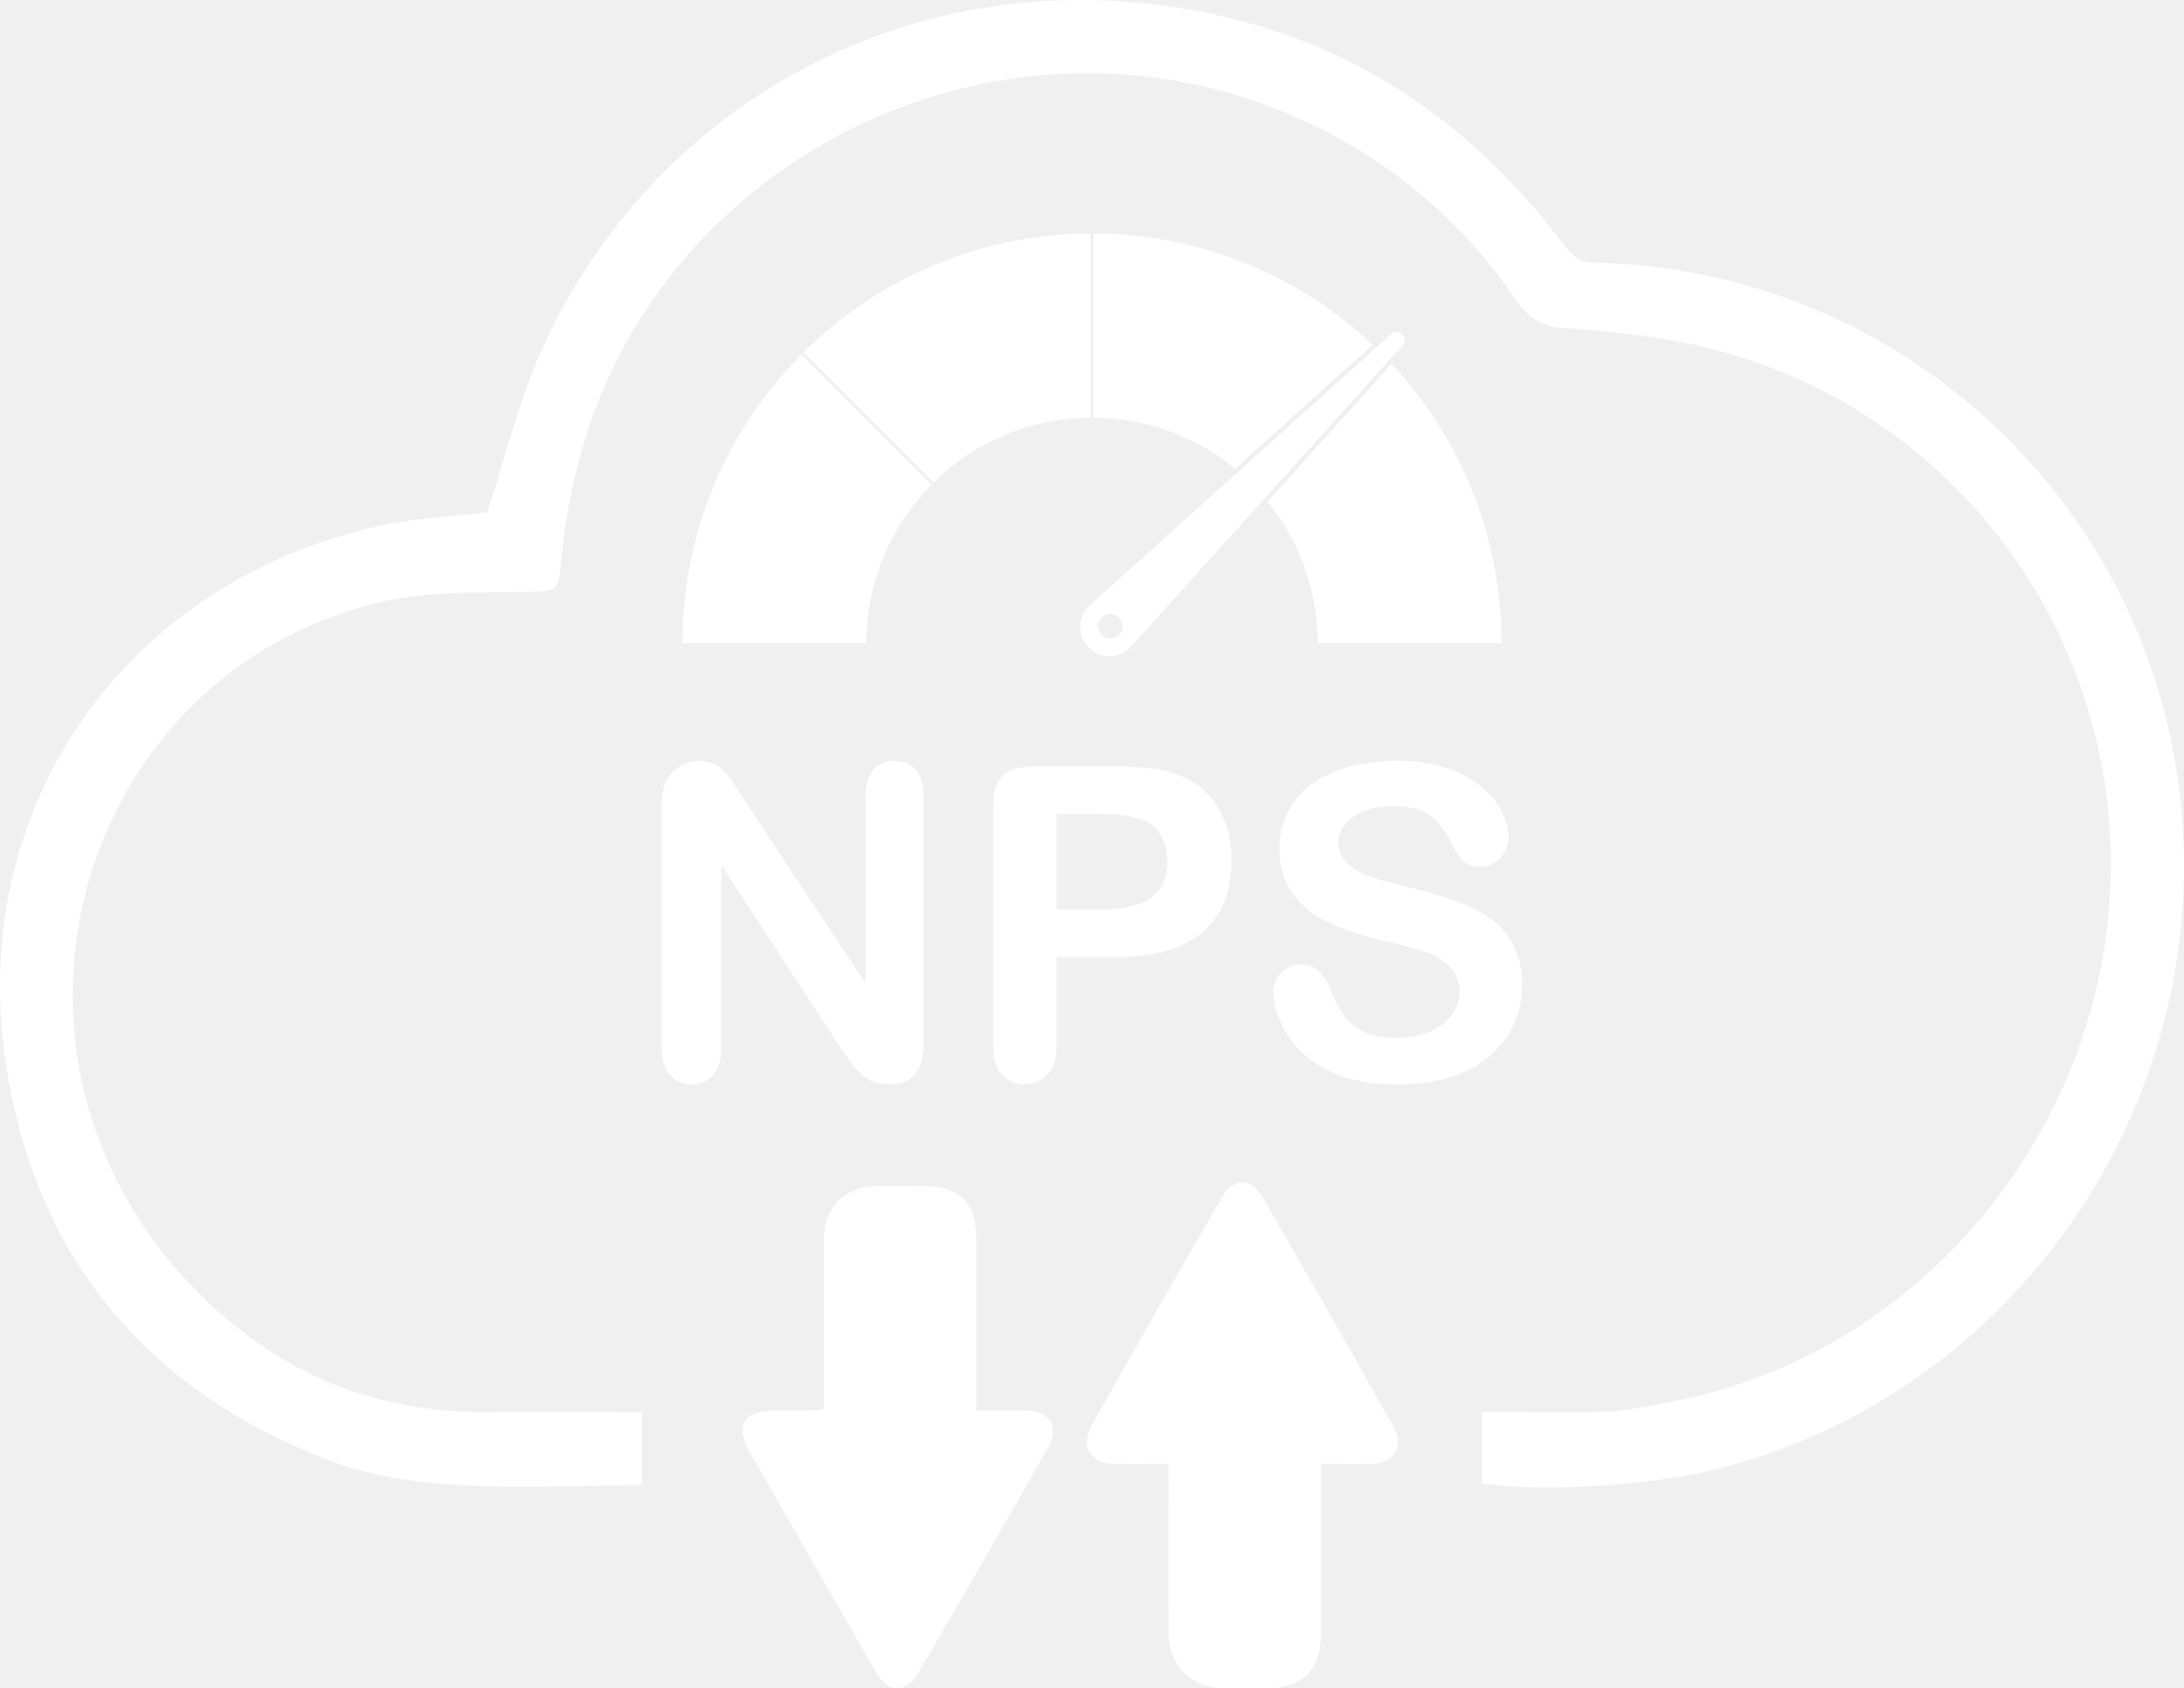
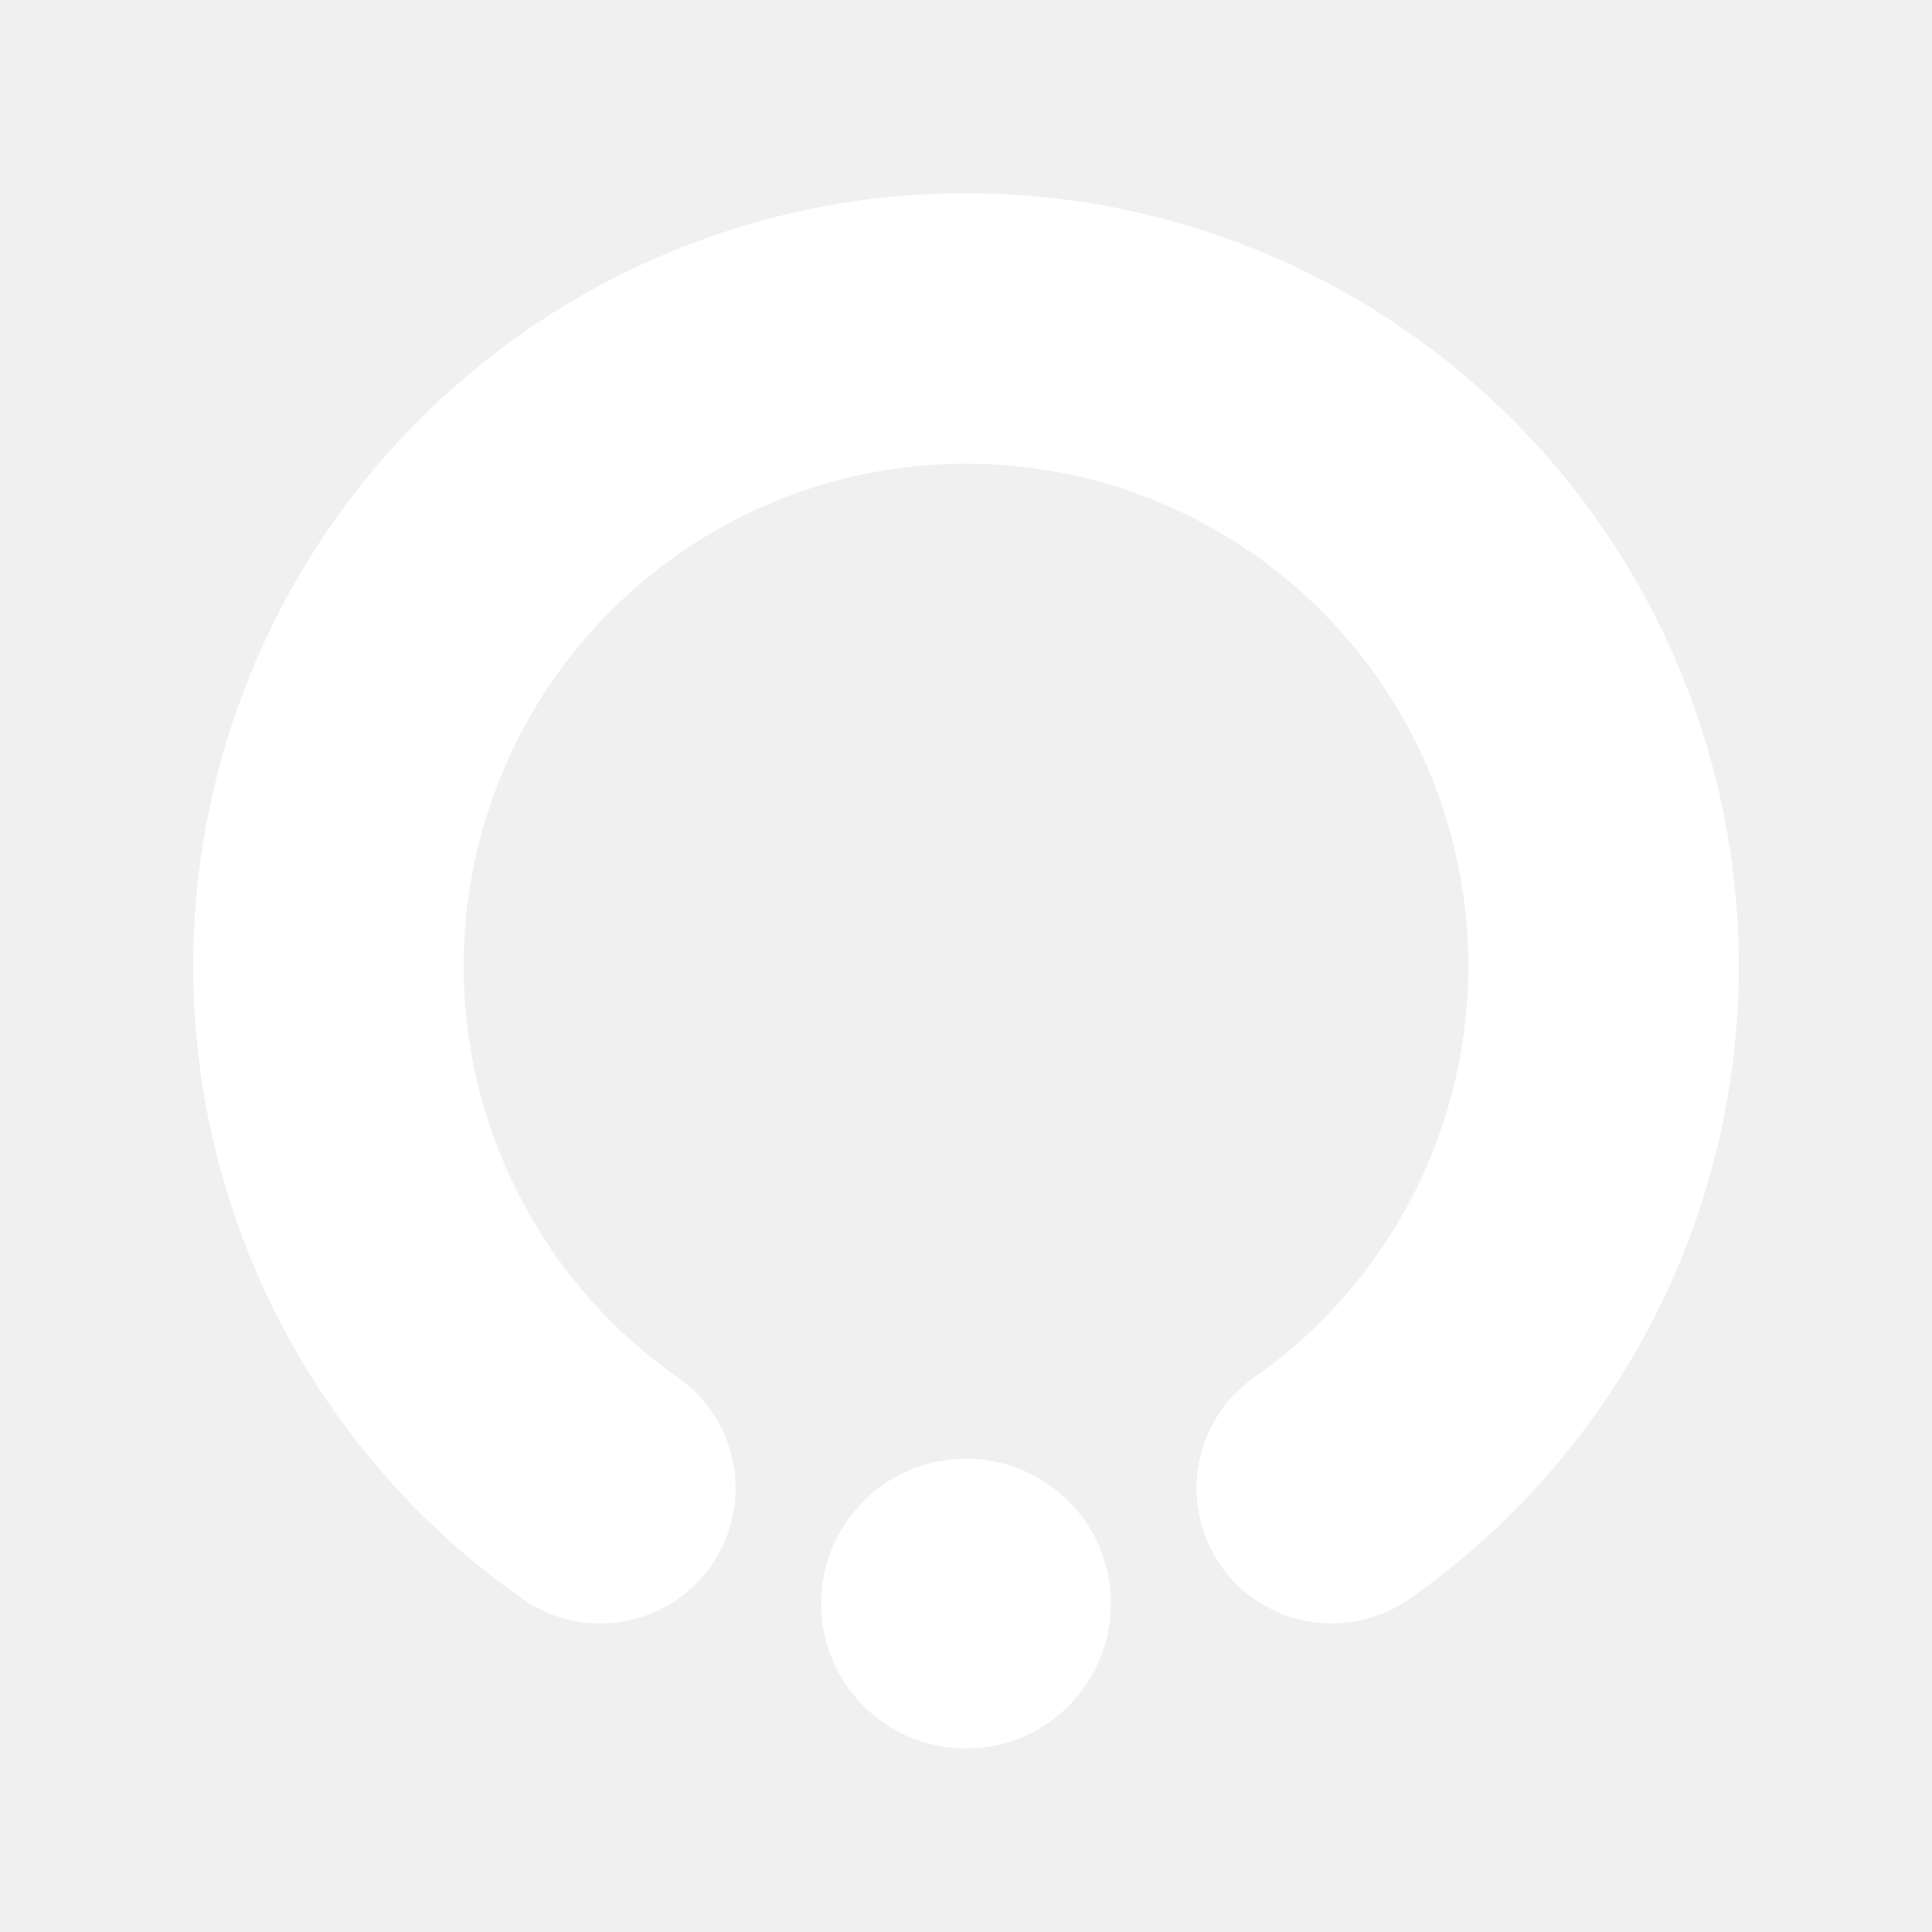
- <svg xmlns="http://www.w3.org/2000/svg" viewBox="0 0 800 618" width="800" height="618" role="img" aria-label="NPS Survey CX OS">
-   <g transform="translate(0.00 0.00) scale(1)">
-     <path fill="#FFFFFF" d="M372.42,469.69,417,537.19V469.06q0-6.63,2.85-10a9.64,9.64,0,0,1,7.7-3.32,9.94,9.94,0,0,1,7.89,3.32q2.89,3.33,2.89,10v90.08q0,15.08-12.5,15.08a16.58,16.58,0,0,1-5.63-.9,14.28,14.28,0,0,1-4.68-2.85,27.84,27.84,0,0,1-4.07-4.57q-1.87-2.62-3.75-5.35l-43.51-66.72v67.11q0,6.55-3.05,9.92a10.06,10.06,0,0,1-7.81,3.36,10,10,0,0,1-7.89-3.4q-3-3.41-3-9.88V472.58a25.12,25.12,0,0,1,1.25-8.83,12.6,12.6,0,0,1,4.92-5.74,13.36,13.36,0,0,1,7.42-2.23,12.18,12.18,0,0,1,9.26,3.75,28.4,28.4,0,0,1,3.44,4.45Q370.54,466.73,372.42,469.69Z" transform="translate(-100 -177.06)" />
-     <path fill="#FFFFFF" d="M508.2,527.66H487v32.42q0,6.95-3.28,10.55a11.56,11.56,0,0,1-16.72,0q-3.19-3.54-3.2-10.43V472q0-7.65,3.52-10.93t11.17-3.29H508.2q13.2,0,20.32,2a30.23,30.23,0,0,1,12.14,6.48,29.17,29.17,0,0,1,7.78,11.09,39.1,39.1,0,0,1,2.65,14.77q0,17.5-10.78,26.52T508.2,527.66Zm-5.62-52.5H487v35h15.63a46.84,46.84,0,0,0,13.71-1.72,16,16,0,0,0,8.4-5.63q2.88-3.9,2.89-10.23,0-7.57-4.45-12.35Q518.12,475.16,502.58,475.16Z" transform="translate(-100 -177.06)" />
-     <path fill="#FFFFFF" d="M657.5,537.89a33.7,33.7,0,0,1-5.35,18.67,35.53,35.53,0,0,1-15.67,13q-10.31,4.69-24.45,4.69-16.95,0-28-6.41a37.15,37.15,0,0,1-12.69-12.3q-4.89-7.69-4.89-15a10.15,10.15,0,0,1,10.4-10.24,8.82,8.82,0,0,1,6.21,2.35,18.48,18.48,0,0,1,4.33,7,46.63,46.63,0,0,0,4.73,9.14,19,19,0,0,0,7.15,6q4.61,2.38,12.11,2.39,10.3,0,16.75-4.81t6.45-12a12.68,12.68,0,0,0-3.48-9.26,22.43,22.43,0,0,0-9-5.43q-5.5-1.87-14.73-4A107.87,107.87,0,0,1,586.76,515a33.39,33.39,0,0,1-13.21-10.55q-4.87-6.68-4.88-16.6A28.47,28.47,0,0,1,573.83,471q5.16-7.35,14.92-11.29t23-4A56.66,56.66,0,0,1,630,458.4a38.4,38.4,0,0,1,12.77,7,29.19,29.19,0,0,1,7.43,9.1,21,21,0,0,1,2.34,9.3,11,11,0,0,1-2.93,7.46,9.32,9.32,0,0,1-7.3,3.32q-4,0-6.06-2a26.75,26.75,0,0,1-4.49-6.52,29.67,29.67,0,0,0-7.5-10.12q-4.38-3.63-14.06-3.63-9,0-14.5,3.94t-5.5,9.49a9.61,9.61,0,0,0,1.87,5.94,15.77,15.77,0,0,0,5.16,4.3,34.85,34.85,0,0,0,6.64,2.81q3.36,1,11.09,3a174.3,174.3,0,0,1,17.54,5,53.21,53.21,0,0,1,13.36,6.64,27.25,27.25,0,0,1,8.59,9.88A31.64,31.64,0,0,1,657.5,537.89Z" transform="translate(-100 -177.06)" />
-     <path fill="#FFFFFF" d="M609.74,310.33l-45.41,50.45a82.18,82.18,0,0,1,18.28,51.79H650A149.47,149.47,0,0,0,609.74,310.33Z" transform="translate(-100 -177.06)" />
-     <path fill="#FFFFFF" d="M602.79,303.34a149.45,149.45,0,0,0-102.25-40.76V330a82.18,82.18,0,0,1,51.85,18.74Z" transform="translate(-100 -177.06)" />
-     <path fill="#FFFFFF" d="M442,353.79A82.3,82.3,0,0,1,499.46,330v-67.4a149.52,149.52,0,0,0-105.14,43.55Z" transform="translate(-100 -177.06)" />
-     <path fill="#FFFFFF" d="M393.56,306.89A149.51,149.51,0,0,0,350,412.57h67.39a82.3,82.3,0,0,1,23.83-58Z" transform="translate(-100 -177.06)" />
-     <path fill="#FFFFFF" d="M506.39,417.42a10.71,10.71,0,0,1-7.16-18.67l110.33-99.32a2.89,2.89,0,0,1,2-.77,3,3,0,0,1,2.68,1.78,2.85,2.85,0,0,1-.51,3.1L514.36,413.88a10.74,10.74,0,0,1-8,3.54Zm.29-15.48a4.49,4.49,0,1,0,4.49,4.49A4.5,4.5,0,0,0,506.68,401.94Z" transform="translate(-100 -177.06)" />
-     <path fill="#FFFFFF" d="M278.48,364.67c6.6-20,11.42-40.44,19.86-59.24,37.94-84.51,122.71-135,215.13-127.66,66,5.25,119,35.48,158.91,88.42,3.07,4.08,5.77,6.93,11.71,7.06,105.29,2.17,194.36,78.57,212.51,182,20.5,116.79-53.74,231.53-168.25,260-23.13,5.76-62,8.49-85.43,5.22V694.1c5.31,0,40.69.26,46-.05,0,0,6.79.13,29.08-4.8C796.45,671.9,857,606,870.41,526.57c16.87-99.55-44.09-195.4-141.68-221.28-18-4.77-36.91-6.8-55.53-8-8.92-.58-13.59-4.14-18-10.57a187.82,187.82,0,0,0-70.36-61.94C470.94,166.61,331.08,235.47,308.64,360.9a237,237,0,0,0-3.55,25.8c-.39,5.85-2.65,6.76-8.06,7-19.3.73-39.24-.54-57.75,3.91C129.11,424,89.66,559,166.66,644.19c29.9,33.11,67.11,50.55,112.22,50,15.28-.19,40.57,0,56.3,0V720c-.41.34-.84,1-1.28,1-34.4.22-79.28,3.84-112.39-8.71C153.33,686.43,112.22,637,101.92,565,88.57,471.81,146,390.79,237.79,369.9,251.49,366.78,265.78,366.24,278.48,364.67Z" transform="translate(-100 -177.06)" />
-     <path fill="#FFFFFF" d="M528,713.25c-7,0-13.27.1-19.54,0-9-.17-13-6.38-8.56-14.18q23.71-42.1,47.95-83.91c3.93-6.78,10.54-6.7,14.47.12q24.18,41.84,47.91,83.92c4.42,7.85.48,13.88-8.65,14.05-5.71.11-11.43,0-17.73,0v6.38c0,18.55,0,37.11,0,55.66,0,13.51-6.78,20.16-20.23,20.16-5,0-10.09,0-15.13,0-12-.09-20.41-8.4-20.46-20.38-.07-18.37,0-36.75,0-55.12Z" transform="translate(-100 -177.06)" />
-     <path fill="#FFFFFF" d="M401.76,693.08V646.55c0-5.23,0-10.45,0-15.67.05-11.58,7.57-19.2,19.22-19.38,6.12-.09,12.24,0,18.37,0,11.86,0,18.22,6.42,18.24,18.45,0,18.91,0,37.82,0,56.73v7c6.25,0,11.95-.07,17.66,0,9.67.14,13.12,5.79,8.3,14.24q-23.25,40.8-46.86,81.38c-4.82,8.29-11.12,8.2-16-.16Q397.51,749,374.5,708.66c-5.33-9.34-2-14.9,8.71-15,5.59,0,11.17,0,16.75-.1A10.91,10.91,0,0,0,401.76,693.08Z" transform="translate(-100 -177.06)" />
-   </g>
+ <svg xmlns="http://www.w3.org/2000/svg" viewBox="0 0 100 100" role="img" aria-label="NPS Survey">
+   <path d="M31.07 77.03 A33 33 0 1 1 68.93 77.03" fill="none" stroke="#fff" stroke-width="14" stroke-linecap="round" />
+   <circle cx="50" cy="83" r="7.5" fill="#fff" />
</svg>
